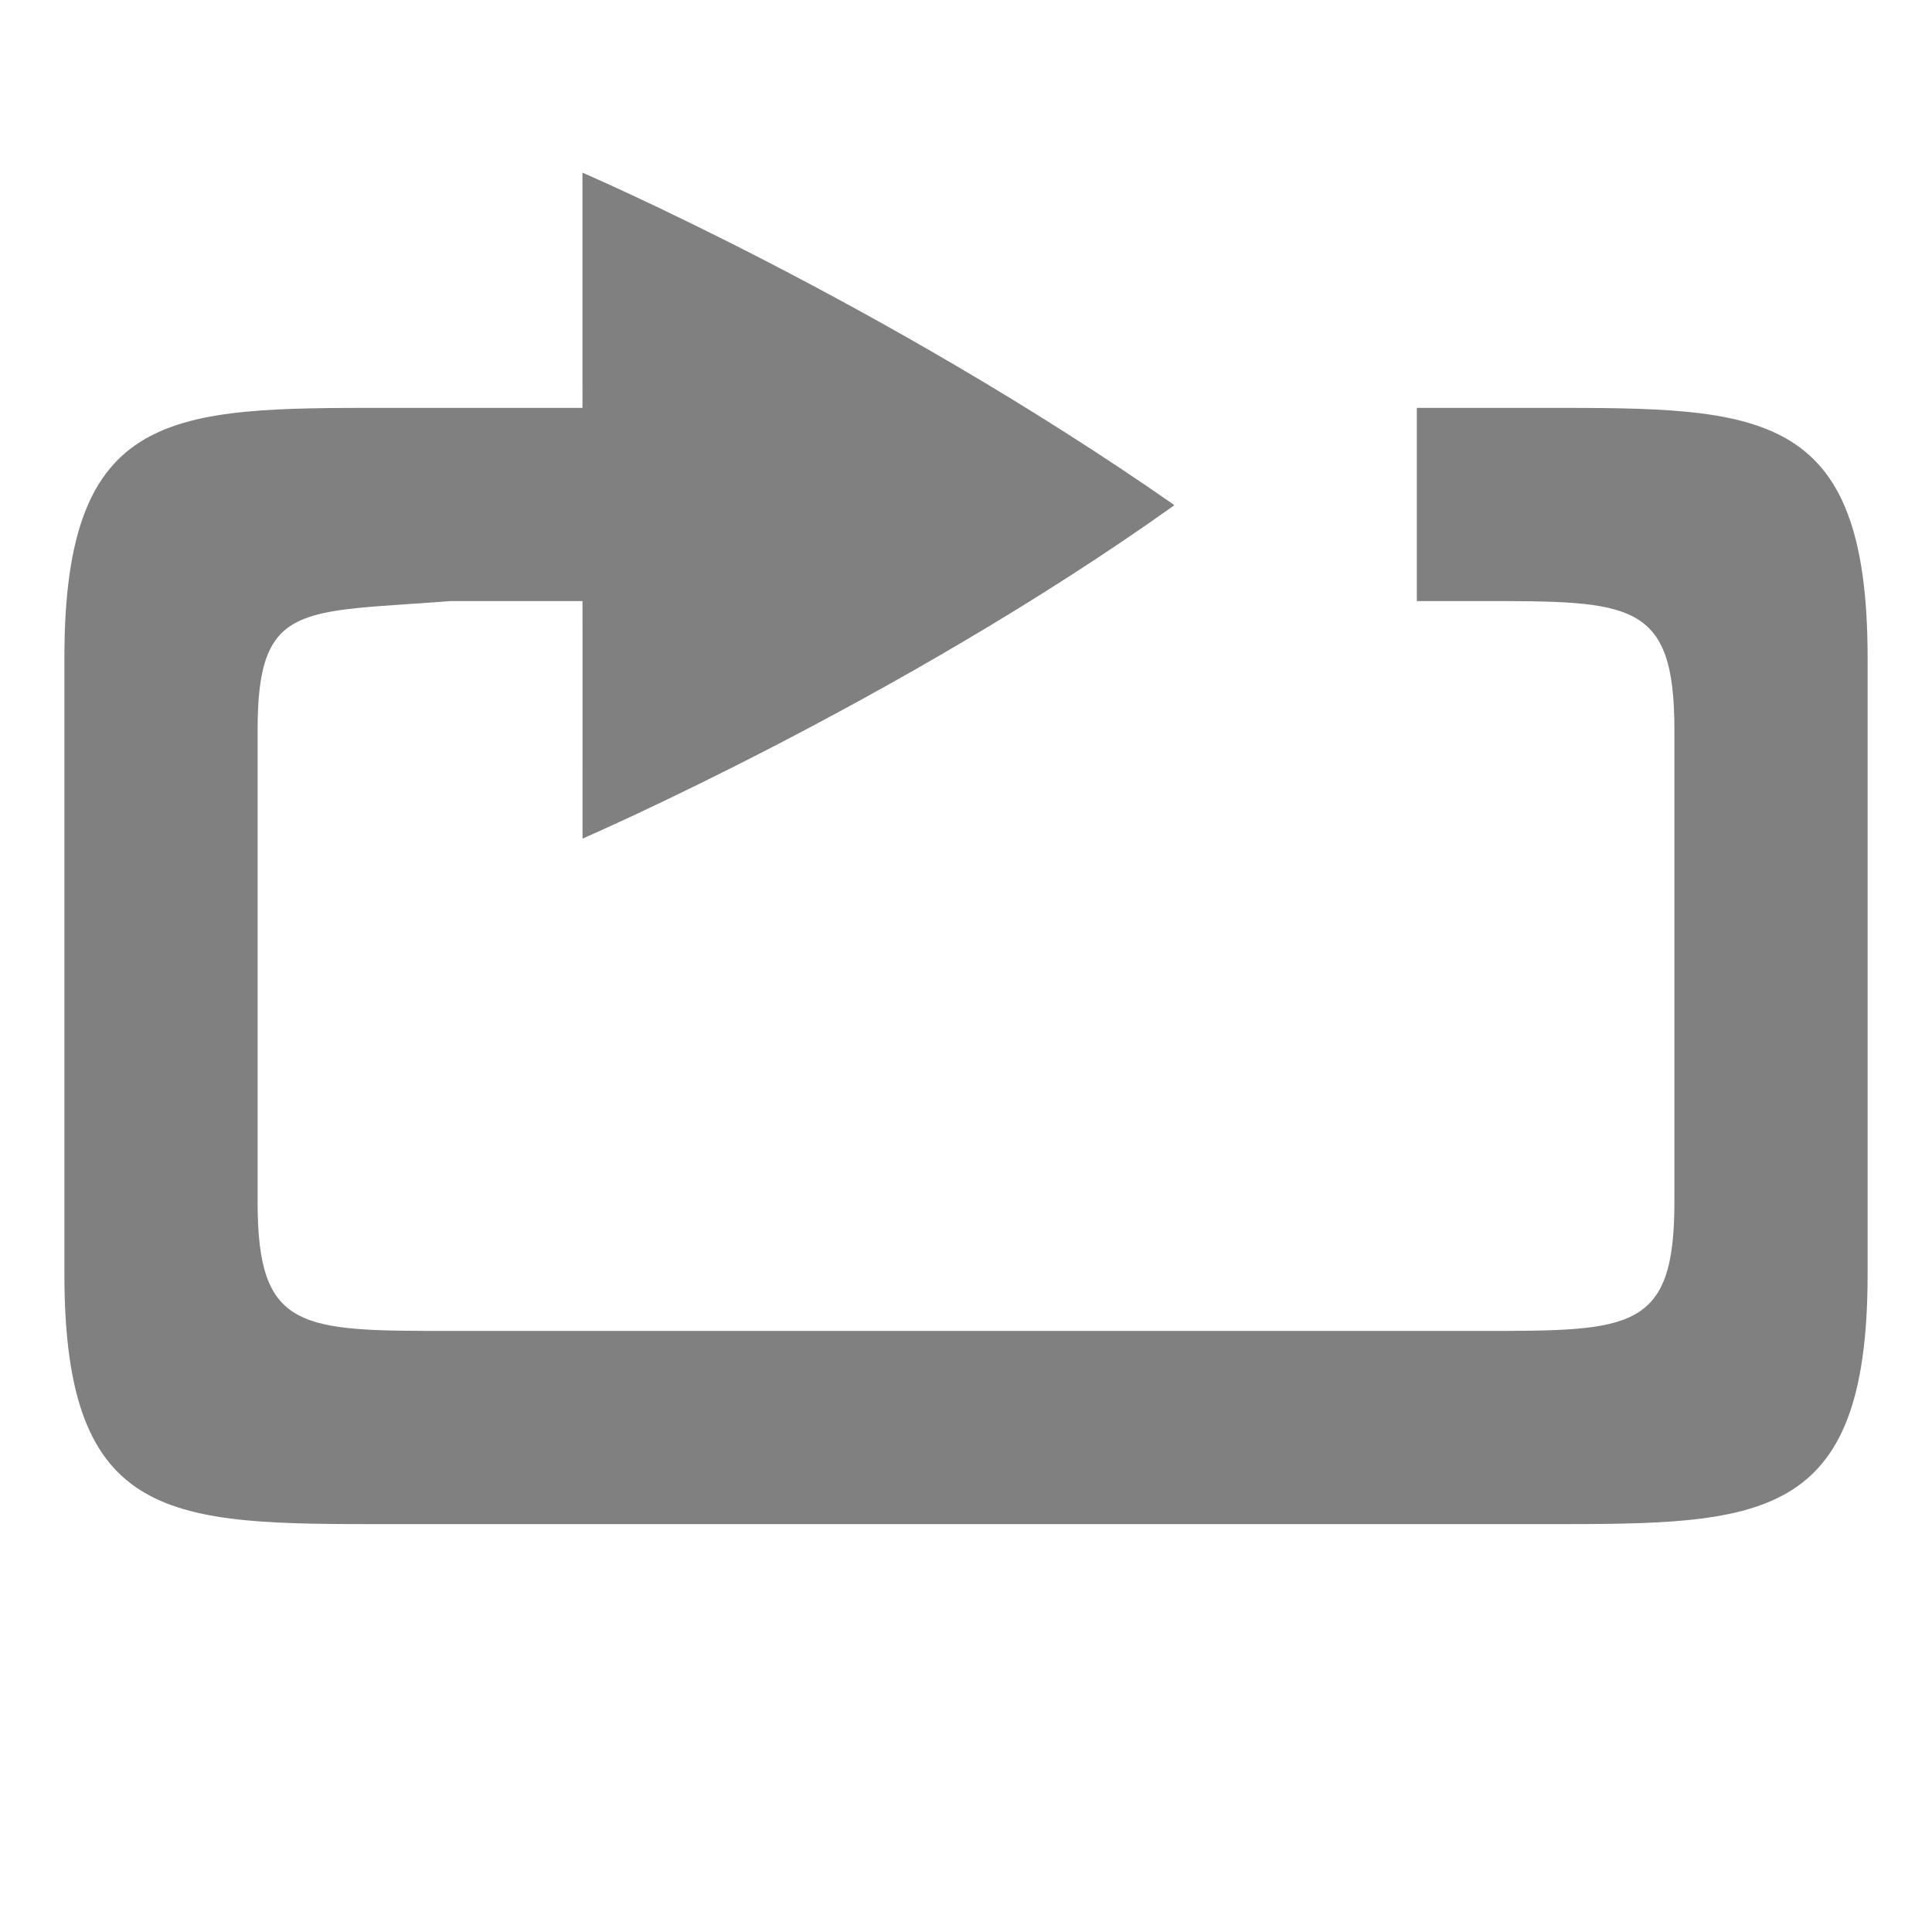
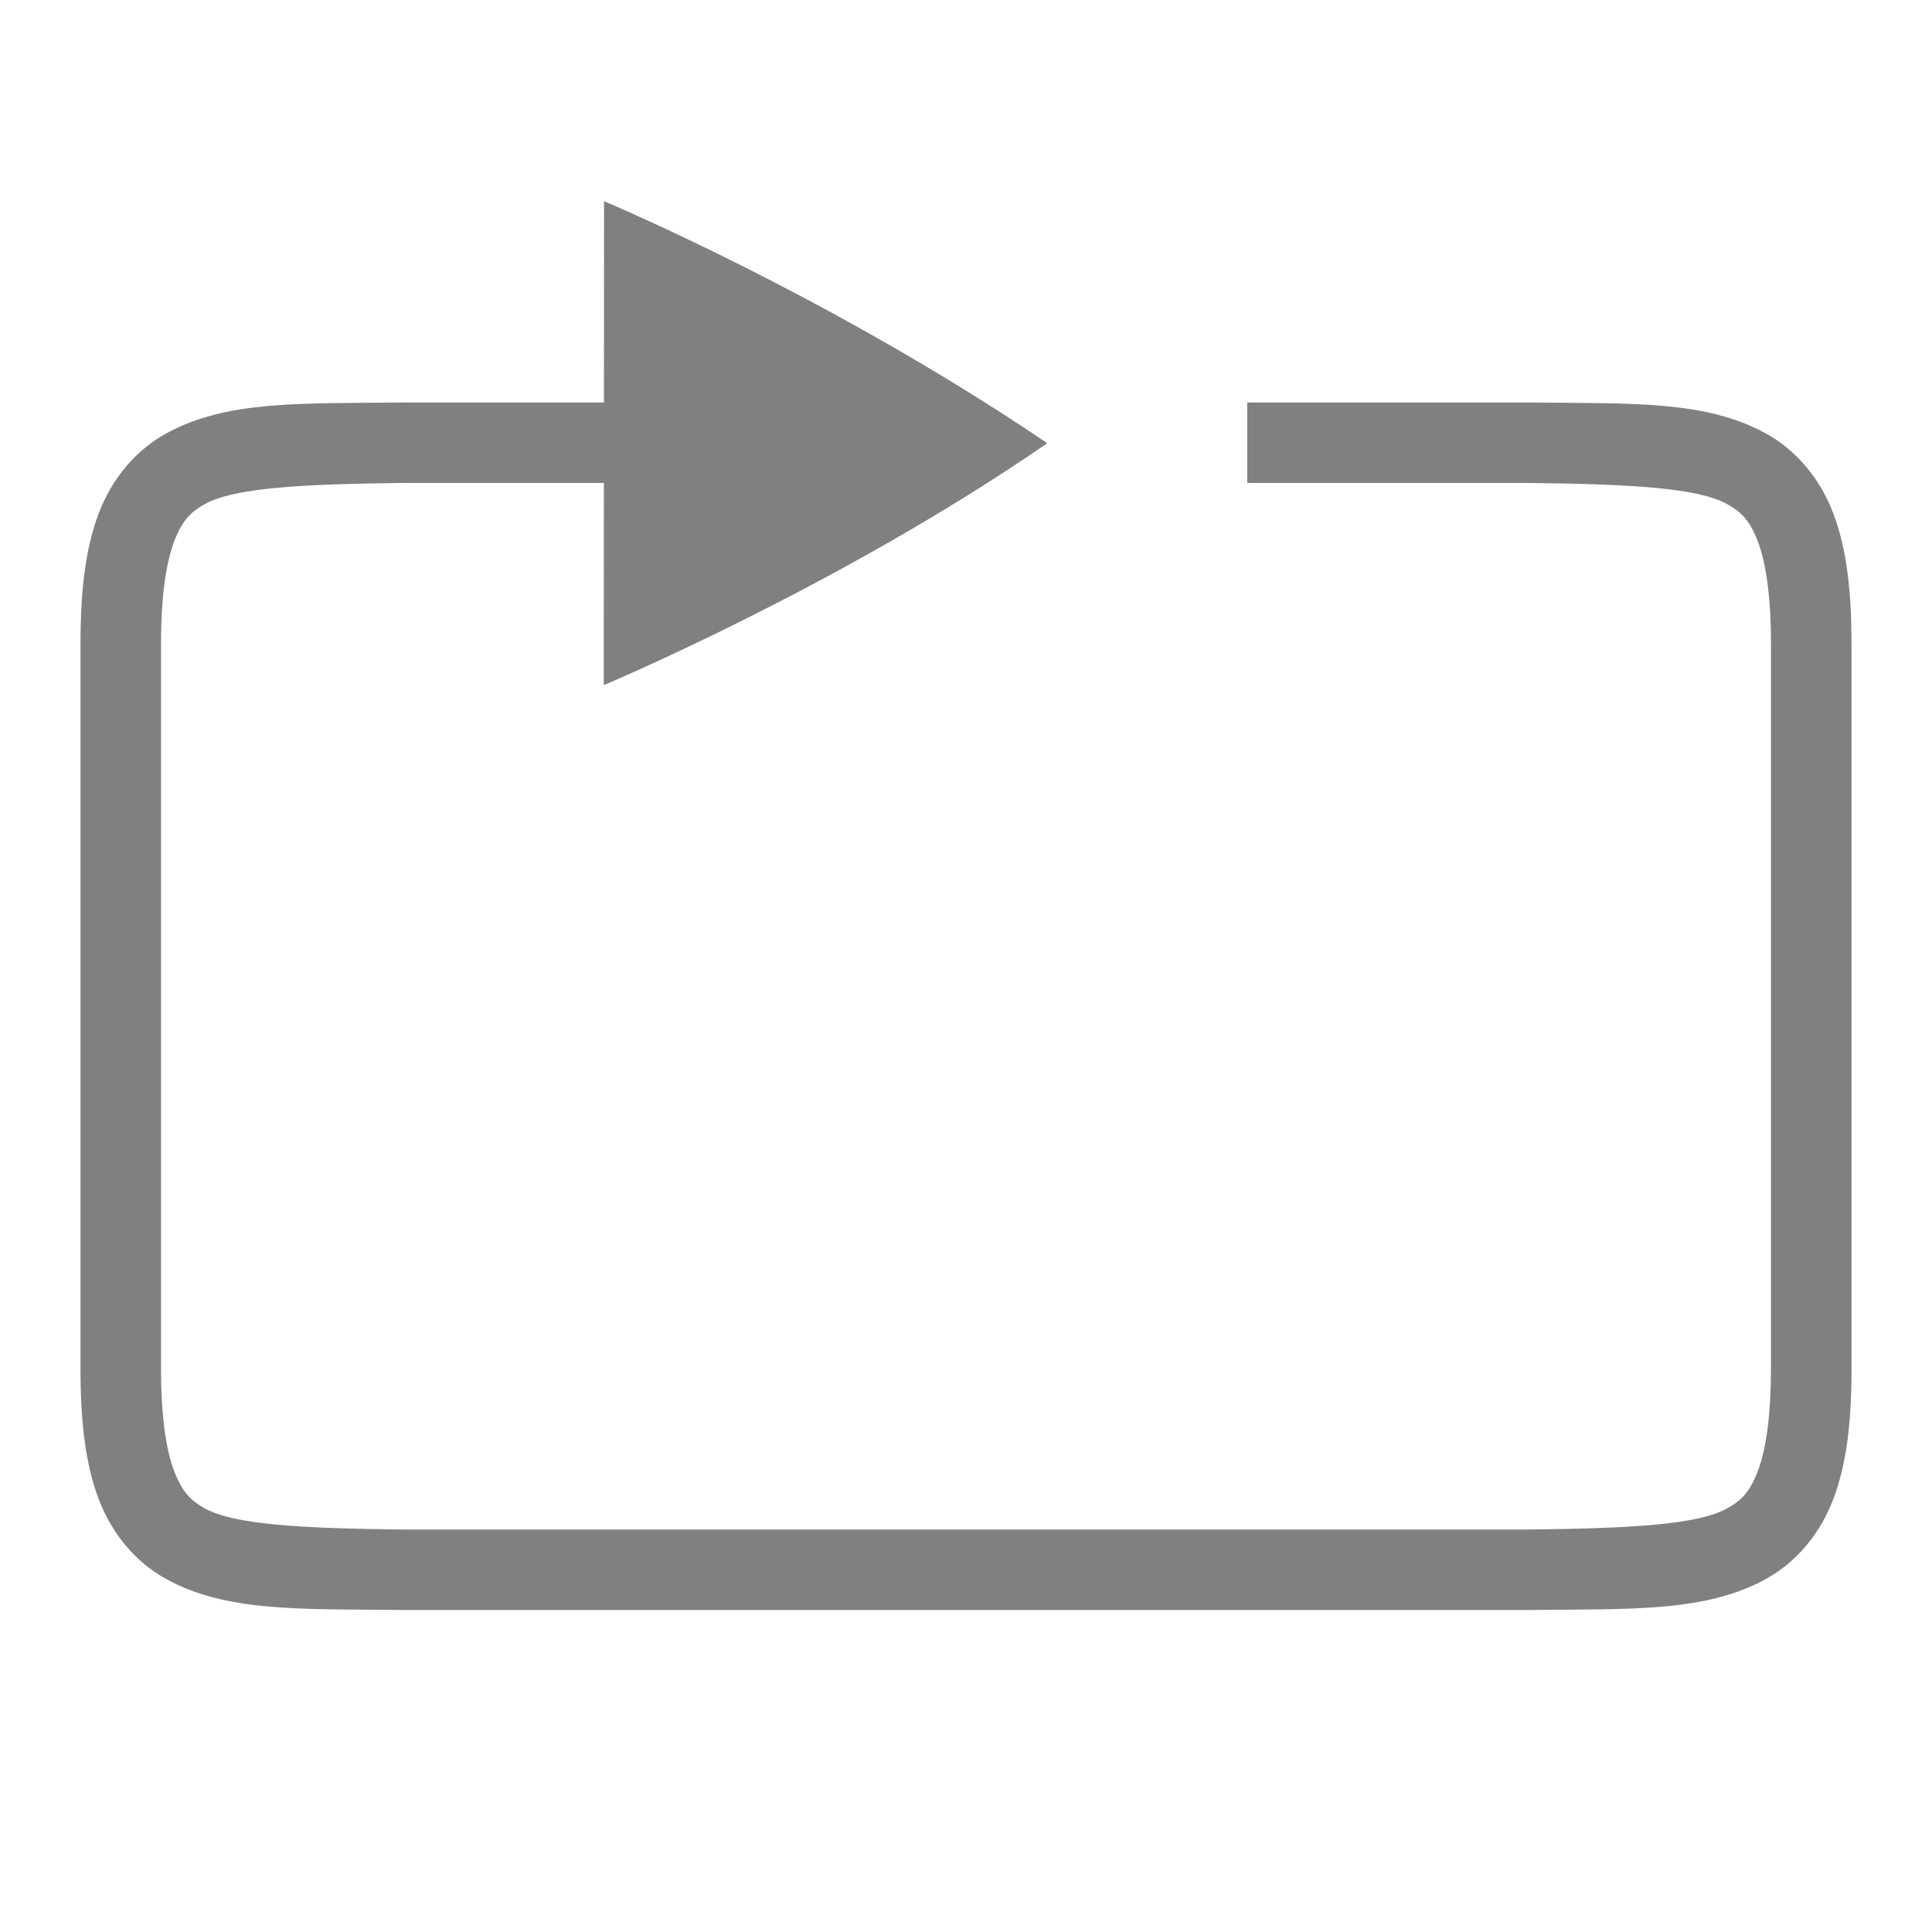
- <svg xmlns="http://www.w3.org/2000/svg" width="90" height="90" id="svg4874" version="1.1" viewBox="0 0 90 90">
+ <svg xmlns="http://www.w3.org/2000/svg" width="96" height="96" id="svg4874" version="1.1" viewBox="0 0 96 96">
  <defs id="defs4876" />
-   <g id="layer1" transform="translate(67.85715,-84.50504)">
+   <g id="layer1" transform="translate(67.85715,-78.50504)">
    <g transform="matrix(0,-1,-1,0,373.5051,516.505)" id="g4845" style="display:inline">
-       <g id="layer1-8" transform="matrix(0,-1,-1,0,1394.362,441.3622)">
-         <rect style="color:#000000;fill:none;stroke:none;stroke-width:7.5;marker:none;visibility:visible;display:inline;overflow:visible;enable-background:accumulate" id="rect4198" width="90" height="90" x="0" y="962.362" />
-         <g id="g4978" transform="translate(-60,548)">
-           <rect style="color:#000000;fill:none;stroke:none;stroke-width:6;marker:none;visibility:visible;display:inline;overflow:visible;enable-background:accumulate" id="rect3038" width="90" height="90" x="0" y="1.7382814e-05" transform="translate(60,414.3622)" />
-           <path id="path2194-83" d="m 87.137,453.427 c 0,0 14.701,-6.359 27.557,-15.52 0,-0.003 0,-0.006 -0.005,-0.009 0,-0.003 -0.005,-0.007 -0.006,-0.01 0,-0.003 -0.005,-0.007 -0.006,-0.01 0,-0.003 -0.005,-0.007 -0.005,-0.01 -13.562,-9.453 -27.539,-15.462 -27.539,-15.462 z" style="color:#000000;fill:#808080;fill-opacity:1;fill-rule:nonzero;stroke:none;stroke-width:3;marker:none;visibility:visible;display:inline;overflow:visible;enable-background:accumulate" />
-           <path style="font-size:15px;font-style:normal;font-variant:normal;font-weight:normal;font-stretch:normal;text-align:center;line-height:125%;letter-spacing:0px;word-spacing:0px;writing-mode:lr-tb;text-anchor:middle;fill:#808080;fill-opacity:1;stroke:none;display:inline;font-family:Ubuntu;-inkscape-font-specification:Ubuntu" d="m 78,433.362 c -10,0 -15,-2e-4 -15,11.627 l 0,28.746 c 0,11.627 5,11.627 15,11.627 l 54,0 c 10,0 15,2.1e-4 15,-11.627 l 0,-28.746 c 0,-11.627 -5,-11.627 -15,-11.627 l -6,0 0,9 3,0 c 7,0 9,0 9,6 l 0,22 c 0,6 -2,6 -9,6 l -48,0 c -7,0 -9,0 -9,-6 l 0,-22 c 0,-6 2.021,-5.453 9,-6 l 12.77,0 8.23,0 0,-9 -11.293,0 z" id="path4229" />
+       <g transform="matrix(-0.9996045,0,0,1,575.943,-611)" id="g4778">
+         <g transform="matrix(-1,0,0,1,576,611)" id="g4780" style="display:inline">
+           <rect style="color:#000000;display:inline;overflow:visible;visibility:visible;fill:none;stroke:none;stroke-width:4;marker:none;enable-background:accumulate" id="rect4782" width="96.038" height="96" x="-438.002" y="345.362" transform="scale(-1,1)" />
+           <path style="color:#000000;display:inline;overflow:visible;visibility:visible;fill:#808080;fill-opacity:1;fill-rule:nonzero;stroke:none;stroke-width:3;marker:none;enable-background:accumulate" d="m 403.945,411.362 c 0,0 4.921,-11.747 12.017,-22.023 0.004,0 0.006,9.8e-4 0.008,0.004 0.006,9.7e-4 0.006,0.004 0.008,0.006 0.005,0.002 0.007,0.004 0.008,0.006 0.005,0.002 0.005,0.002 0.008,0.004 7.338,10.827 12.006,21.988 12.006,21.988 z" id="path2194-7" />
+           <path style="color:#000000;font-style:normal;font-variant:normal;font-weight:normal;font-stretch:normal;font-size:medium;line-height:normal;font-family:sans-serif;font-variant-ligatures:none;font-variant-position:normal;font-variant-caps:normal;font-variant-numeric:normal;font-variant-alternates:normal;font-feature-settings:normal;text-indent:0;text-align:start;text-decoration:none;text-decoration-line:none;text-decoration-style:solid;text-decoration-color:#000000;letter-spacing:normal;word-spacing:normal;text-transform:none;direction:ltr;block-progression:tb;writing-mode:lr-tb;baseline-shift:baseline;text-anchor:start;white-space:normal;shape-padding:0;clip-rule:nonzero;display:inline;overflow:visible;visibility:visible;opacity:1;isolation:auto;mix-blend-mode:normal;color-interpolation:sRGB;color-interpolation-filters:linearRGB;solid-color:#000000;solid-opacity:1;fill:#808080;fill-opacity:1;fill-rule:nonzero;stroke:none;stroke-width:4.001;stroke-linecap:butt;stroke-linejoin:miter;stroke-miterlimit:4;stroke-dasharray:none;stroke-dashoffset:0;stroke-opacity:1;marker:none;color-rendering:auto;image-rendering:auto;shape-rendering:auto;text-rendering:auto;enable-background:accumulate" d="m 369.975,349.361 c -2.631,0 -4.714,0.238 -6.469,0.896 -1.755,0.659 -3.161,1.85 -3.992,3.355 -1.662,3.011 -1.485,6.694 -1.543,11.727 l 0,0.012 0,56.021 0,0.012 c 0.058,5.033 -0.119,8.715 1.543,11.727 0.831,1.506 2.237,2.697 3.992,3.355 1.755,0.659 3.837,0.896 6.469,0.896 l 36.016,0 c 2.631,0 4.714,-0.238 6.469,-0.896 1.755,-0.659 3.161,-1.85 3.992,-3.355 1.662,-3.011 1.485,-6.694 1.543,-11.727 l 0,-0.012 0,-16.08 -4,0 0,16.047 c -0.058,5.054 -0.237,8.371 -1.047,9.838 -0.405,0.734 -0.852,1.153 -1.893,1.543 -1.04,0.39 -2.694,0.641 -5.064,0.641 l -36.016,0 c -2.371,0 -4.024,-0.25 -5.064,-0.641 -1.04,-0.39 -1.488,-0.809 -1.893,-1.543 -0.808,-1.465 -0.988,-4.777 -1.047,-9.816 l 0,-0.021 0,-55.953 0,-0.023 c 0.059,-5.038 0.239,-8.352 1.047,-9.816 0.405,-0.734 0.852,-1.153 1.893,-1.543 1.04,-0.39 2.694,-0.641 5.064,-0.641 l 36.016,0 c 2.371,0 4.024,0.25 5.064,0.641 1.04,0.39 1.488,0.809 1.893,1.543 0.808,1.464 0.988,4.778 1.047,9.816 l 0,14.025 4,0 0,-14.037 0,-0.012 c -0.058,-5.033 0.119,-8.715 -1.543,-11.727 -0.831,-1.506 -2.237,-2.697 -3.992,-3.355 -1.755,-0.659 -3.837,-0.896 -6.469,-0.896 l -36.016,0 z" id="path4174" />
        </g>
      </g>
    </g>
  </g>
</svg>
